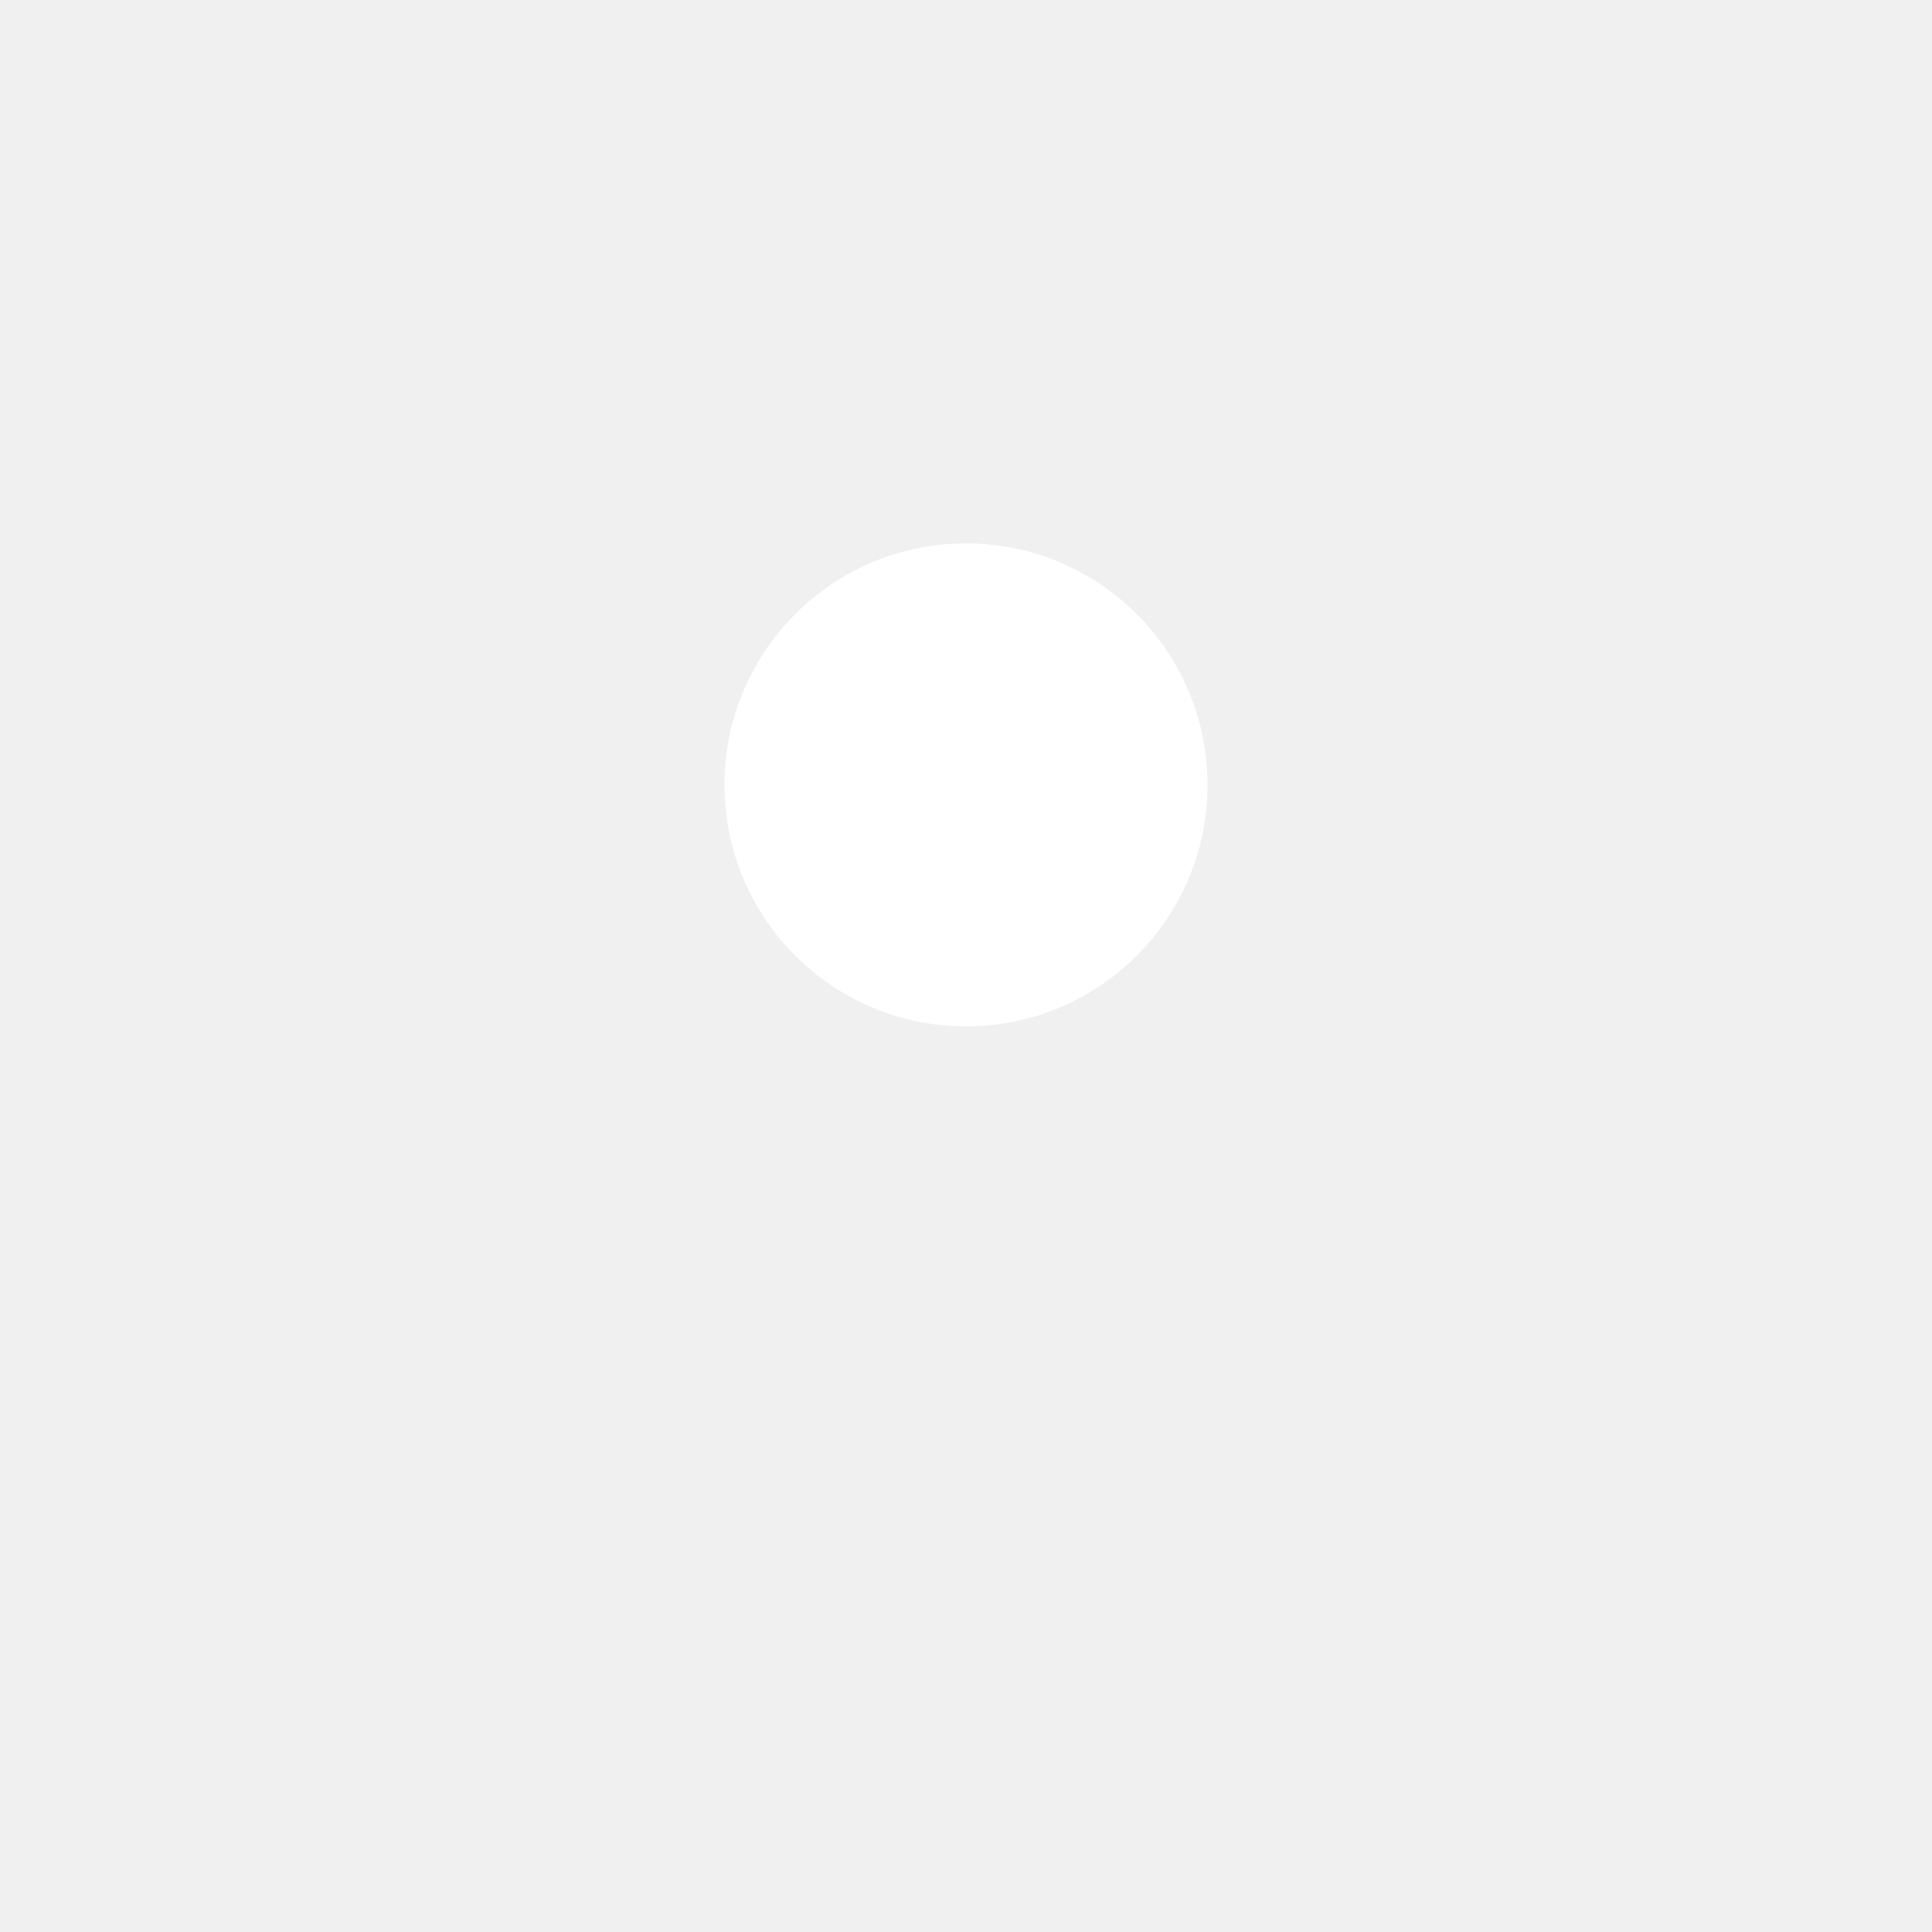
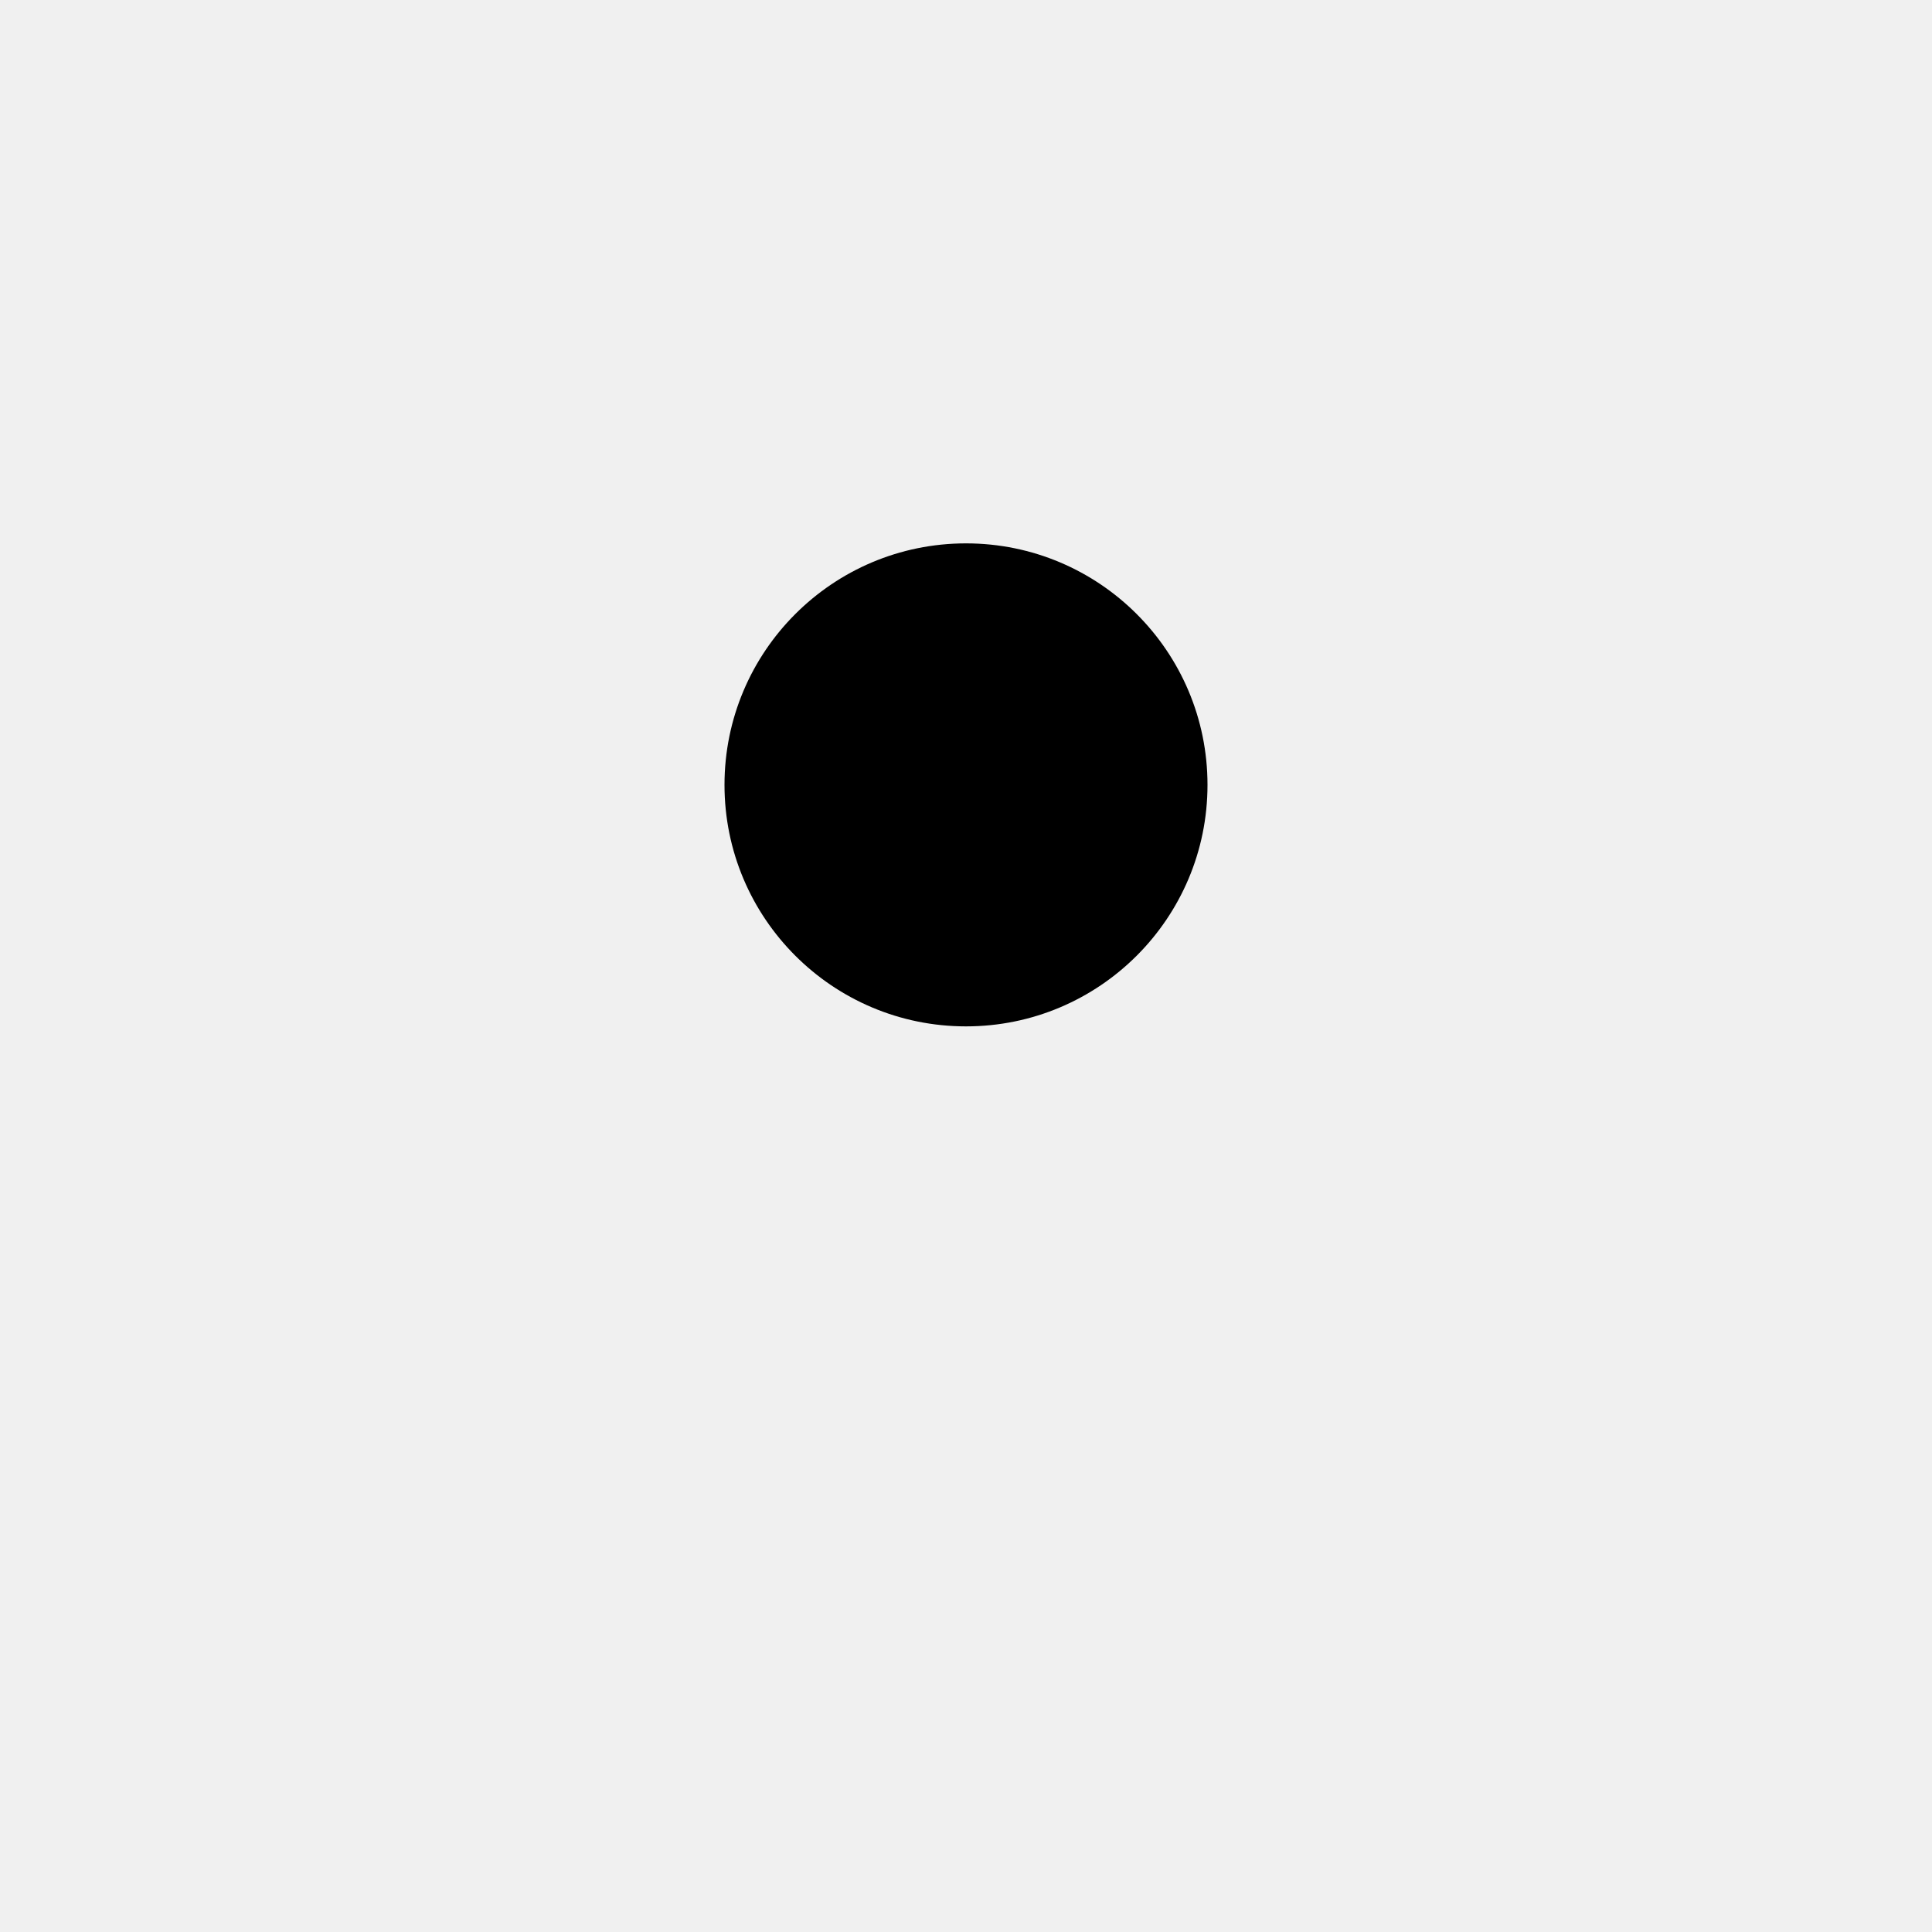
<svg xmlns="http://www.w3.org/2000/svg" viewBox="0 0 64 64">
  <rect width="52" height="52" x="6" y="6" rx="12" ry="12" fill="none" />
-   <circle cx="32" cy="26" r="8" fill="#FFFFFF" />
+   <circle cx="32" cy="26" r="8" fill="currentColor" />
  <rect x="20" y="20" width="24" height="24" rx="8" ry="8" fill="none" />
</svg>
